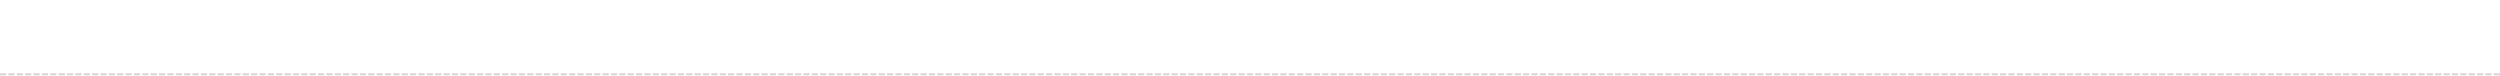
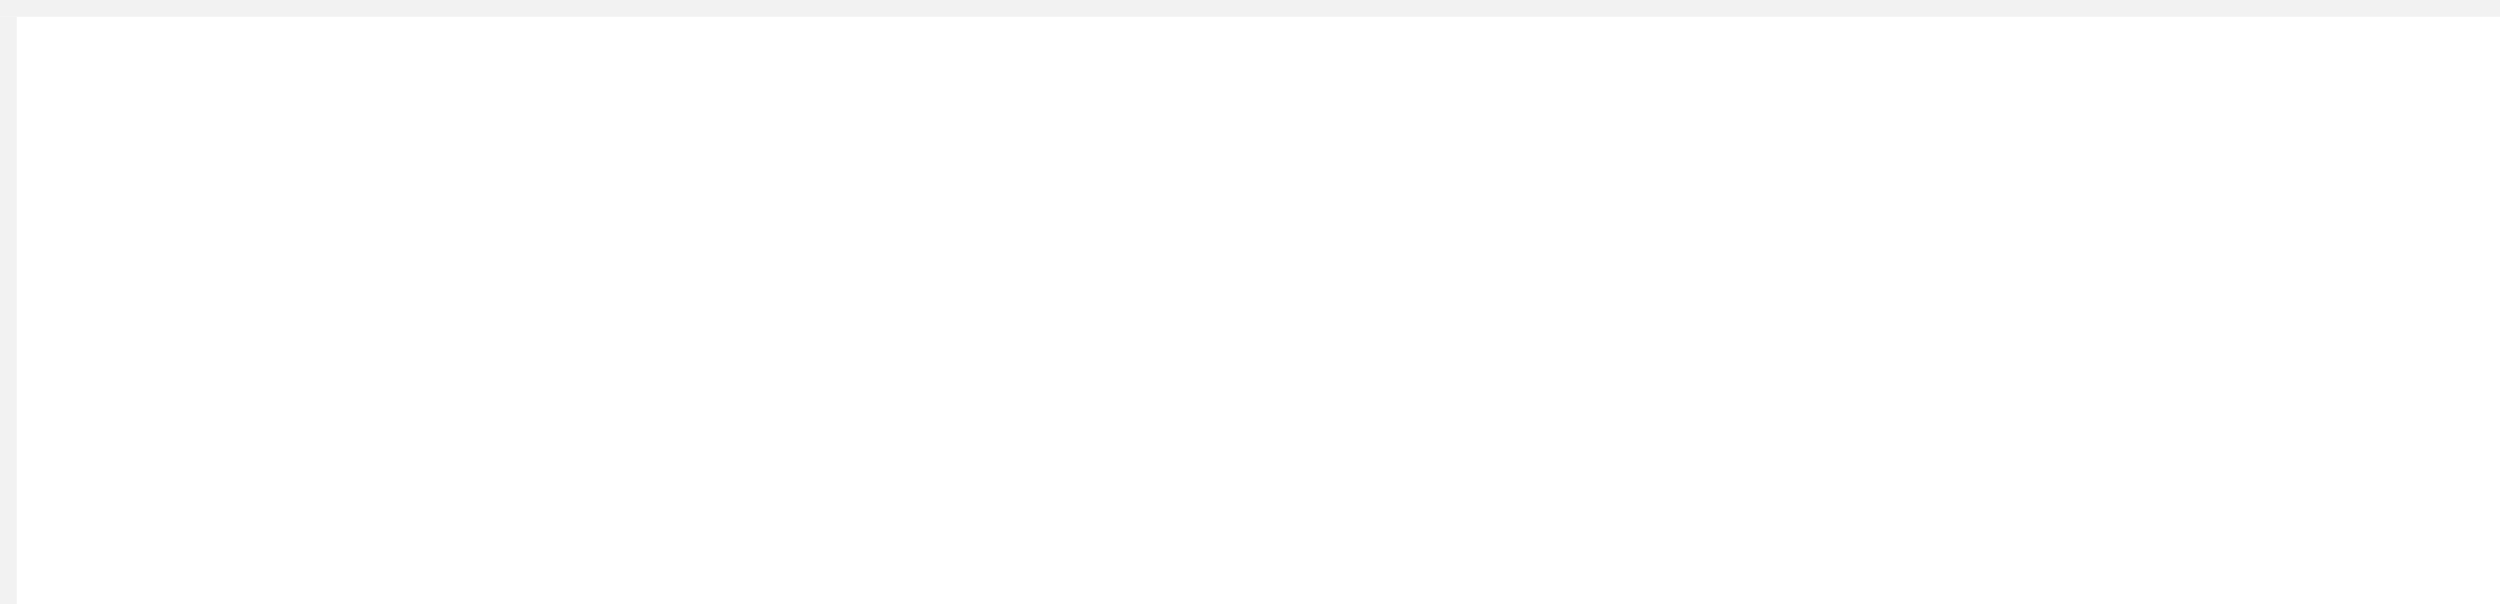
- <svg xmlns="http://www.w3.org/2000/svg" version="1.1" width="1195px" height="36px">
-   <defs>
-     <pattern id="BGPattern" patternUnits="userSpaceOnUse" alignment="0 0" imageRepeat="None" />
-   </defs>
-   <g transform="matrix(1 0 0 1 -65 -880 )">
-     <path d="M 0 36  L 0 0  L 1195 0  L 1195 36  L 0 36  Z " fill-rule="nonzero" fill="rgba(255, 255, 255, 1)" stroke="none" transform="matrix(1 0 0 1 65 880 )" class="fill" />
-     <path d="M 1195 35.5  L 0 35.5  " stroke-width="1" stroke-dasharray="3,1" stroke="rgba(215, 215, 215, 1)" fill="none" transform="matrix(1 0 0 1 65 880 )" class="stroke" />
-   </g>
+ <svg xmlns="http://www.w3.org/2000/svg" version="1.1" width="149px" height="36px" viewBox="975 36 149 36">
+   <path d="M 1 1  L 149 1  L 149 36  L 1 36  L 1 1  Z " fill-rule="nonzero" fill="rgba(255, 255, 255, 1)" stroke="none" transform="matrix(1 0 0 1 975 36 )" class="fill" />
+   <path d="M 0.5 1  L 0.5 36  " stroke-width="1" stroke-dasharray="0" stroke="rgba(242, 242, 242, 1)" fill="none" transform="matrix(1 0 0 1 975 36 )" class="stroke" />
+   <path d="M 0 0.5  L 149 0.5  " stroke-width="1" stroke-dasharray="0" stroke="rgba(242, 242, 242, 1)" fill="none" transform="matrix(1 0 0 1 975 36 )" class="stroke" />
</svg>
